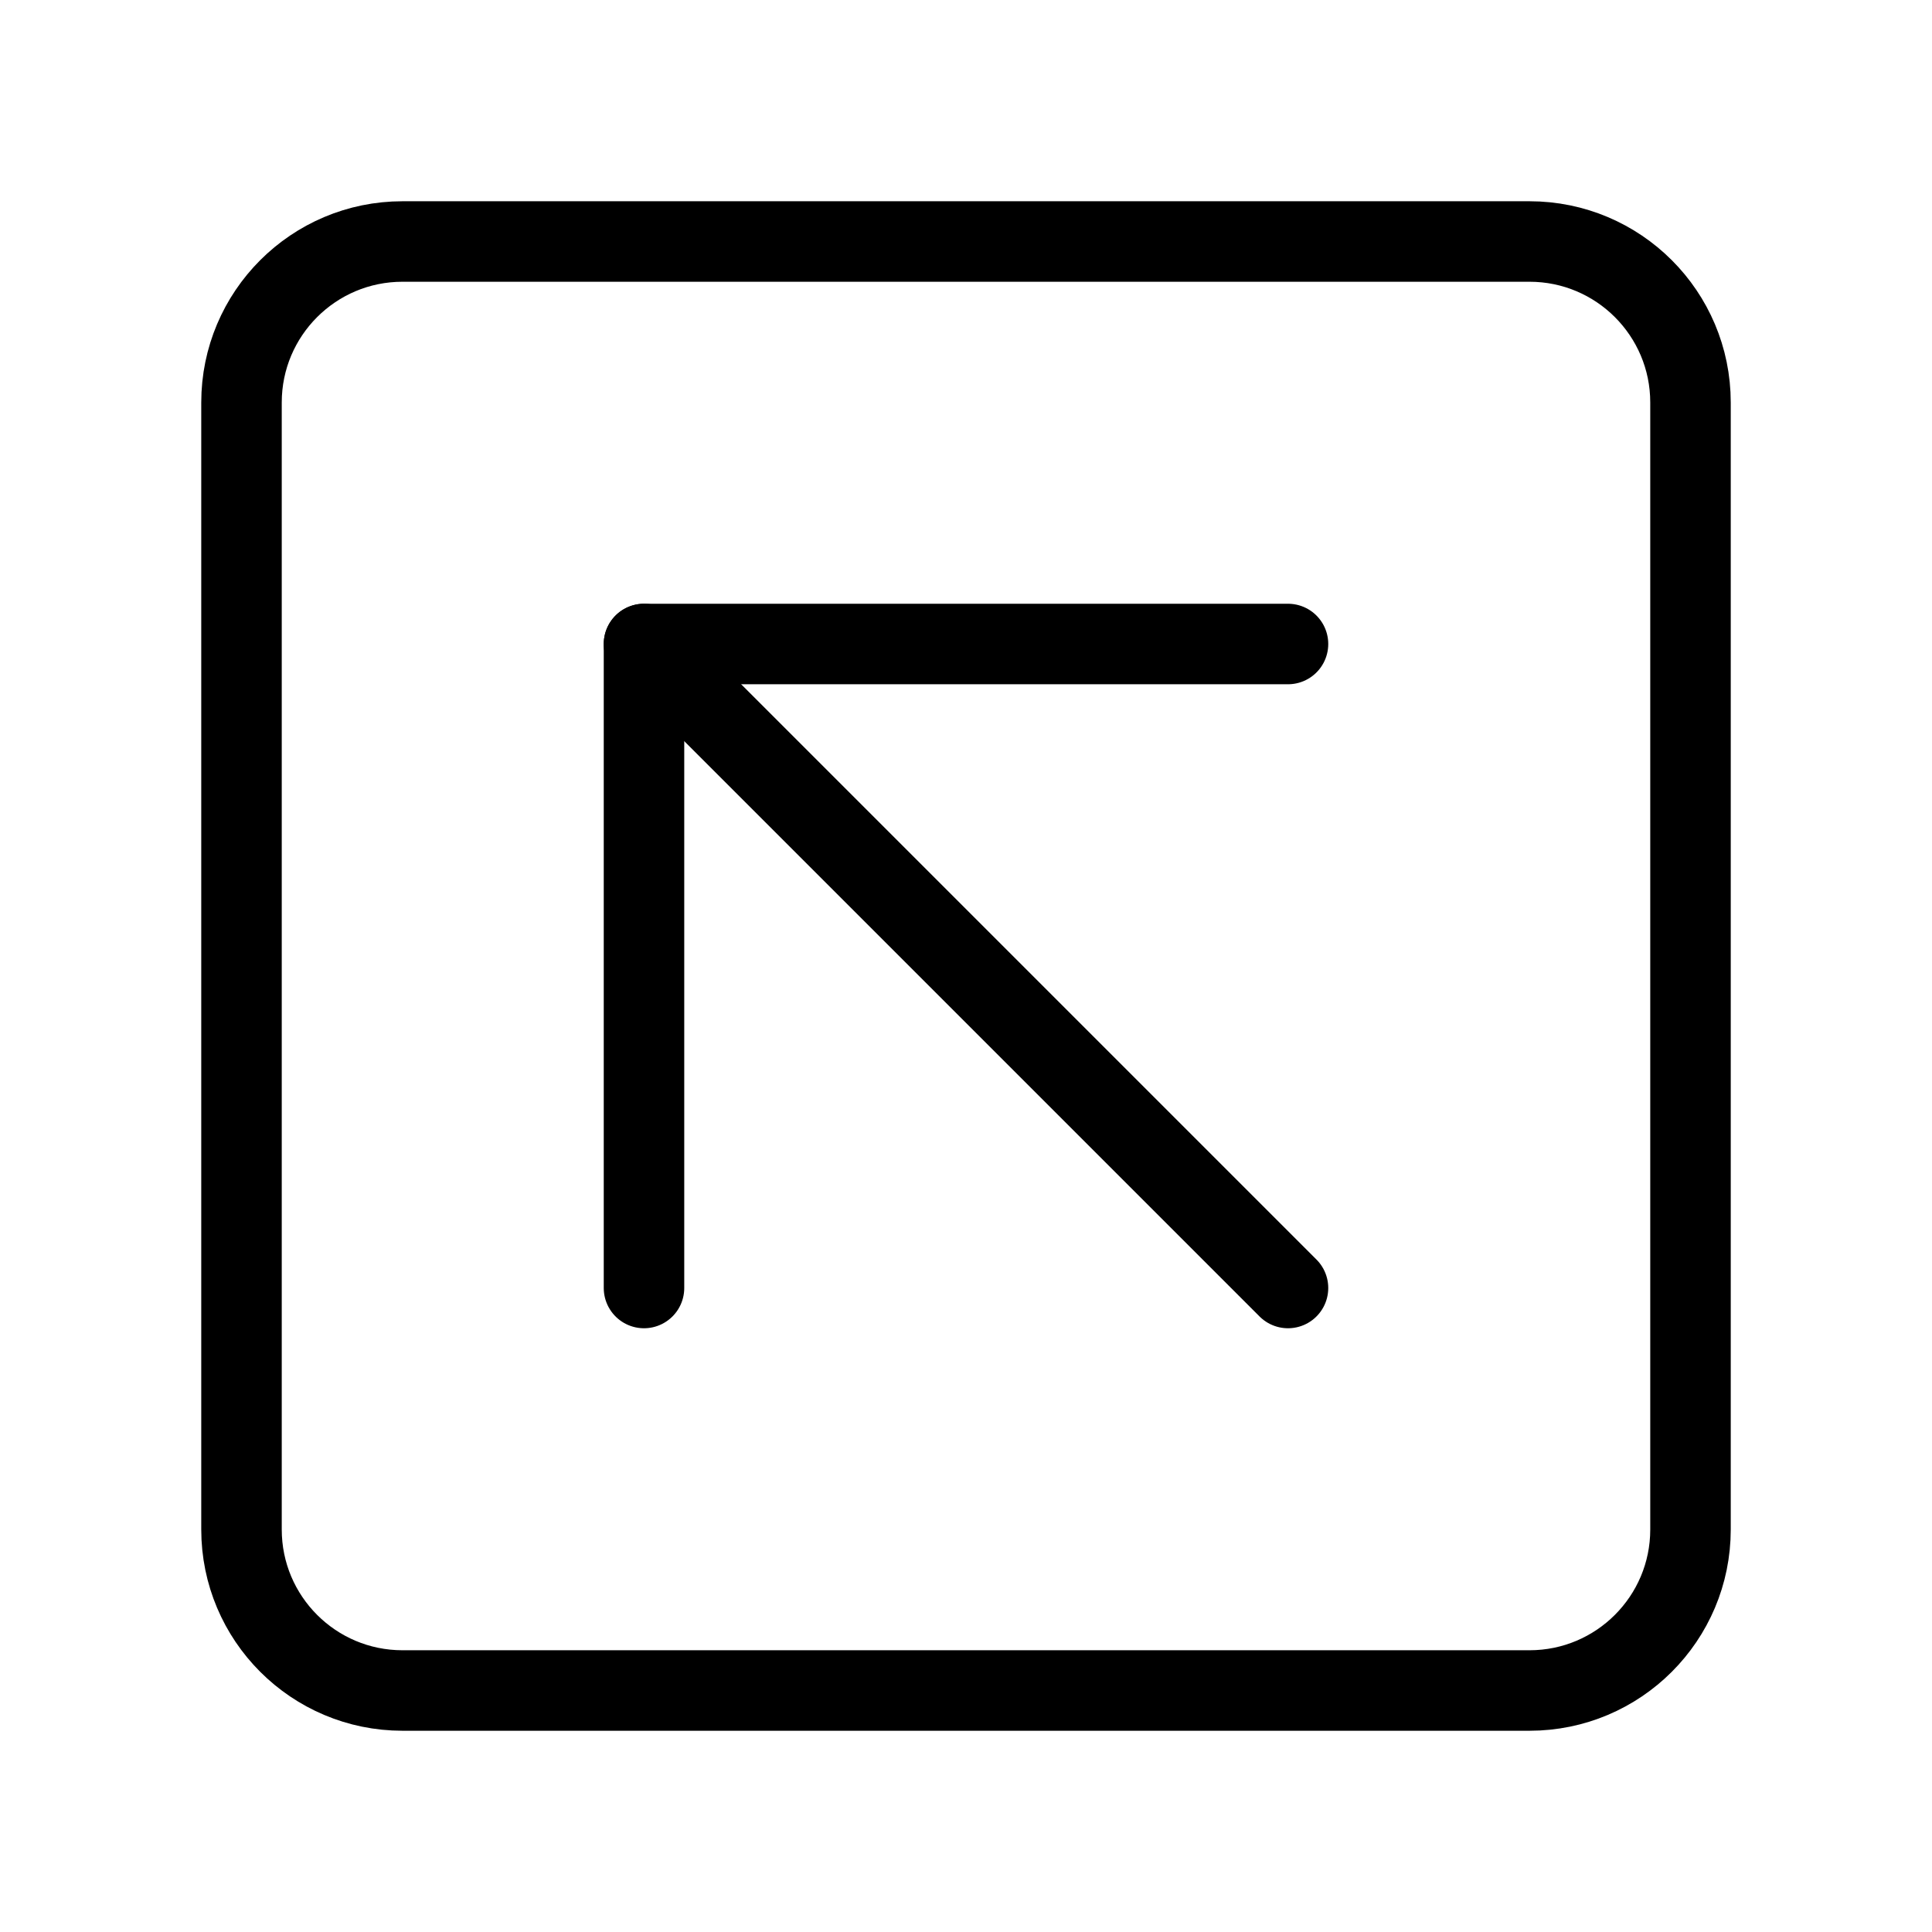
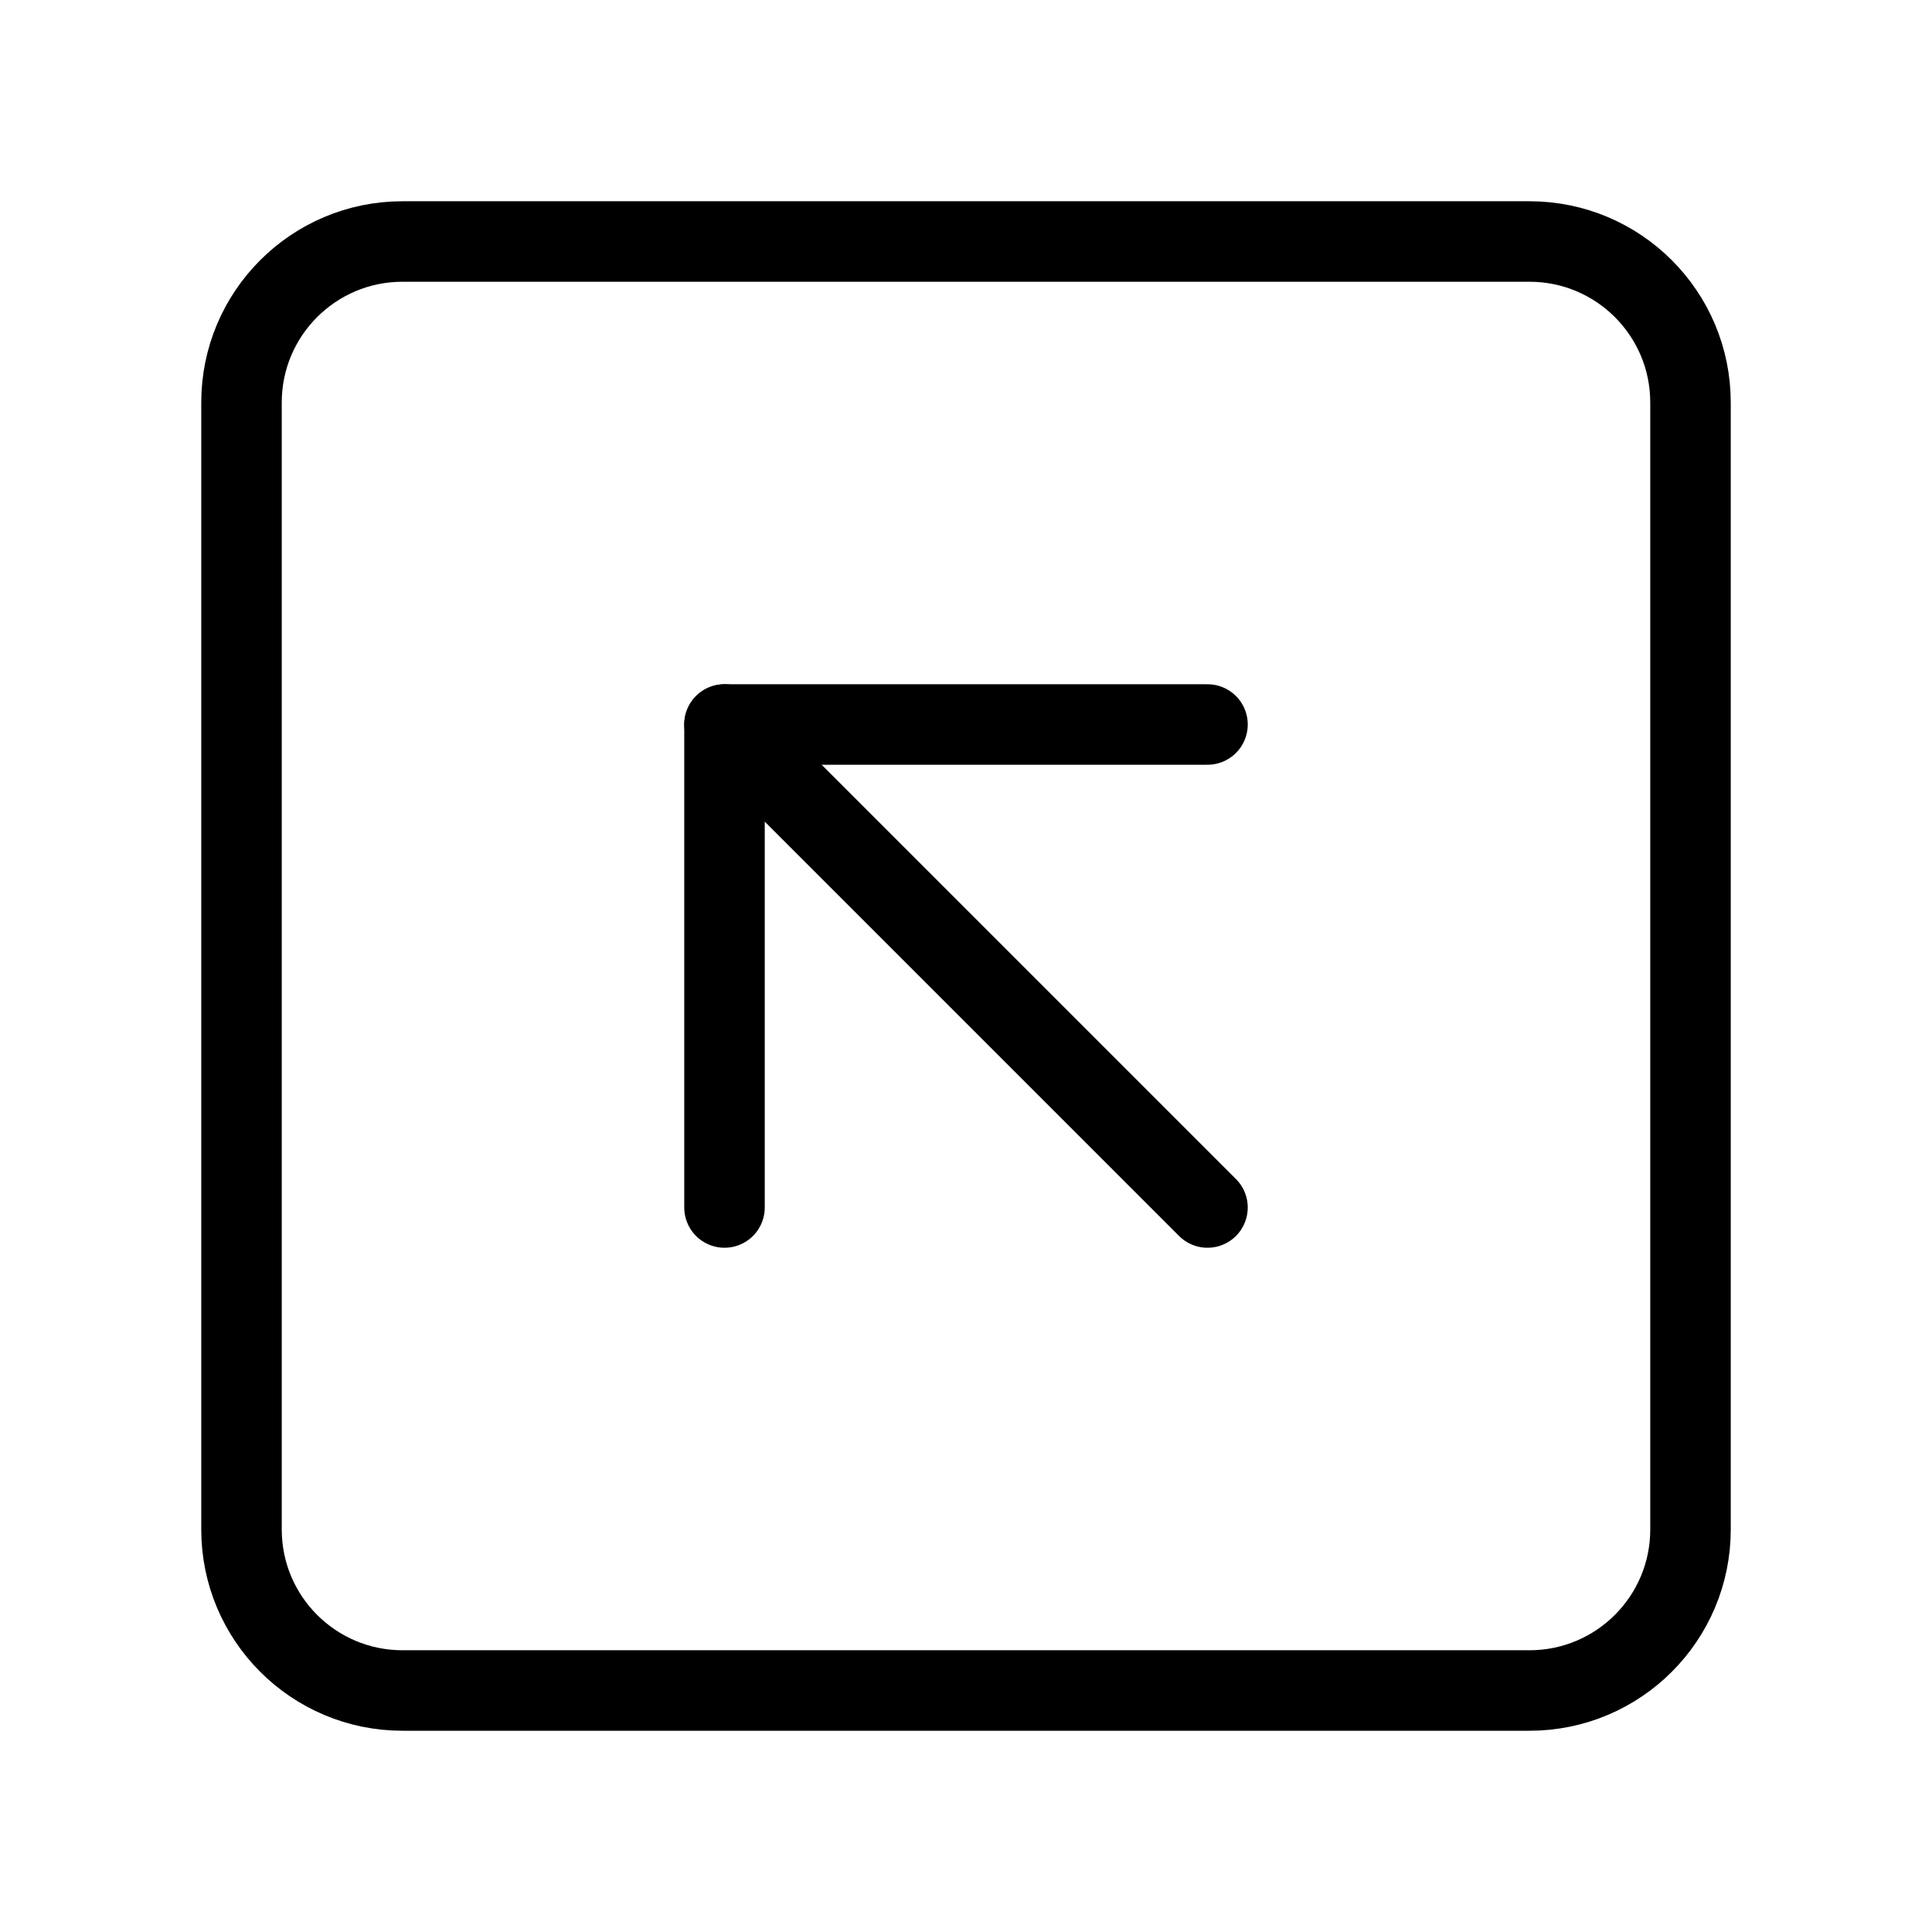
<svg xmlns="http://www.w3.org/2000/svg" width="24" height="24" viewBox="0 0 24 24" fill="none" stroke="currentColor" stroke-width="calc((100vw - 100vh) / 10)" stroke-linecap="round" stroke-linejoin="round">
-   <rect vector-effect="non-scaling-stroke" width="18" height="18" x="3" y="3" rx="2" />
-   <path vector-effect="non-scaling-stroke" d="M8 16V8h8" />
-   <path vector-effect="non-scaling-stroke" d="M16 16 8 8" />
+   <path vector-effect="non-scaling-stroke" d="M15 15 9 9" />
+   <path vector-effect="non-scaling-stroke" d="M9 15V9h6" />
+   <rect vector-effect="non-scaling-stroke" x="3" y="3" width="18" height="18" rx="2" />
</svg>
